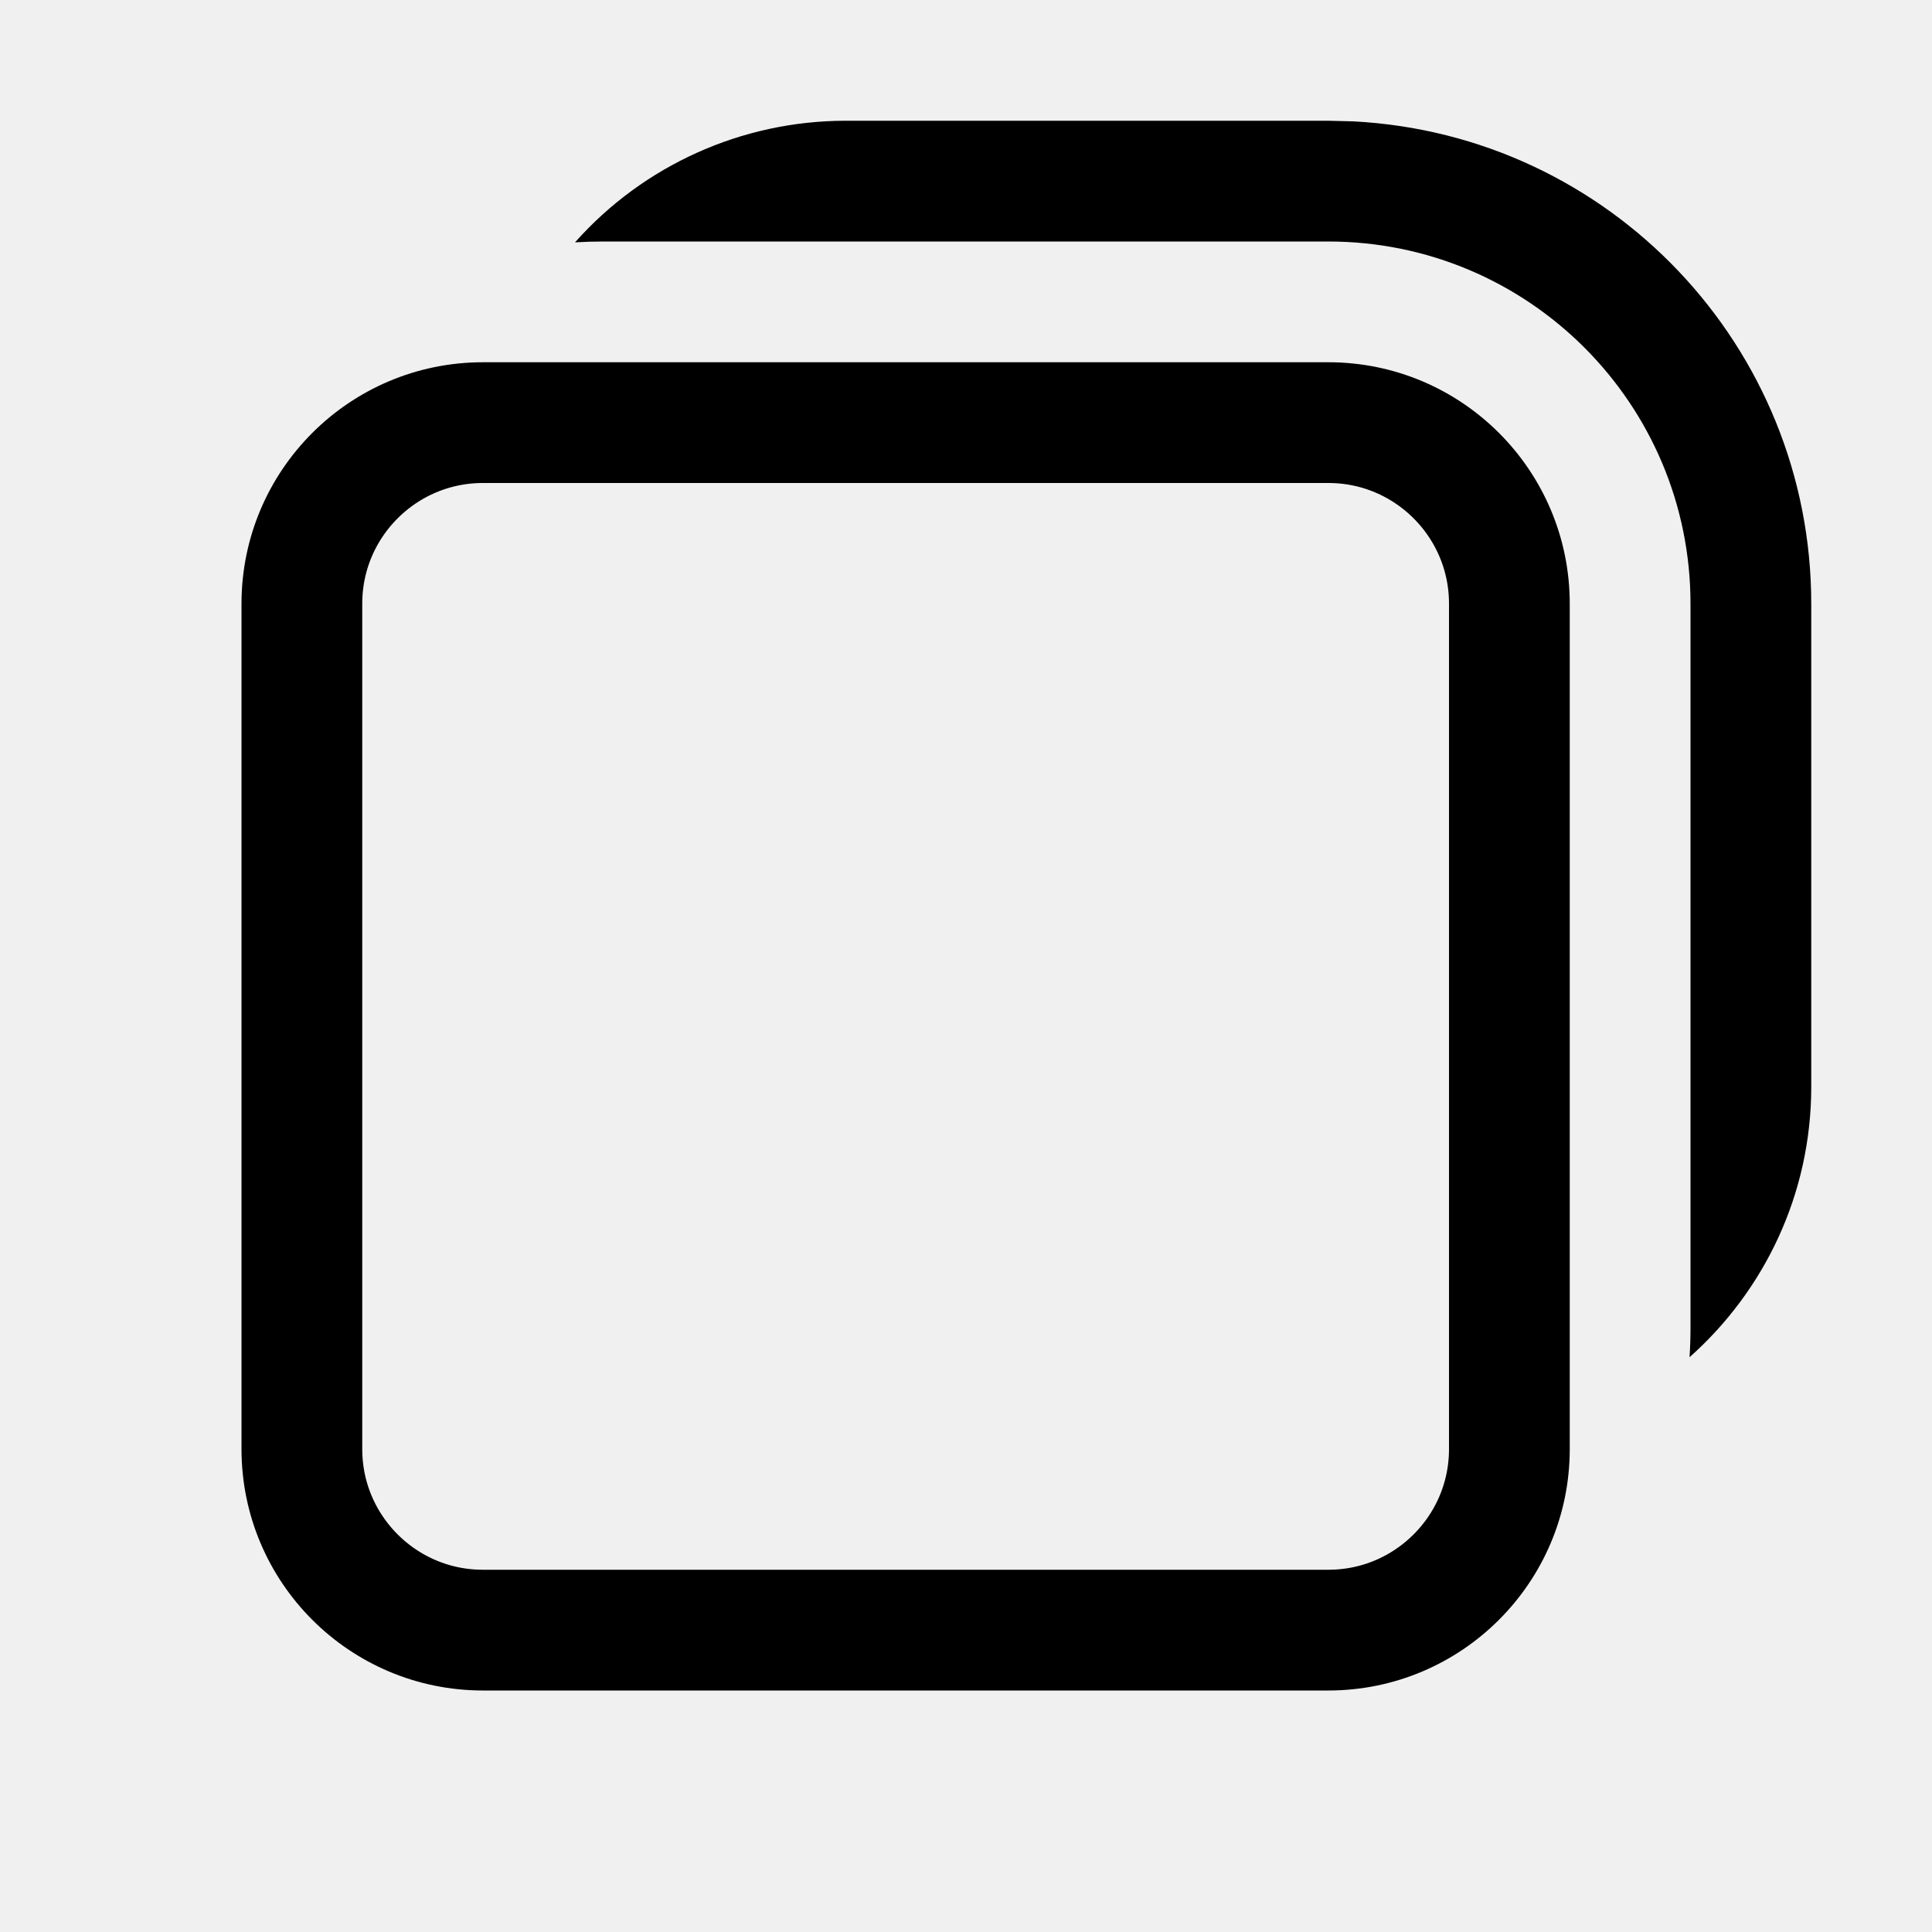
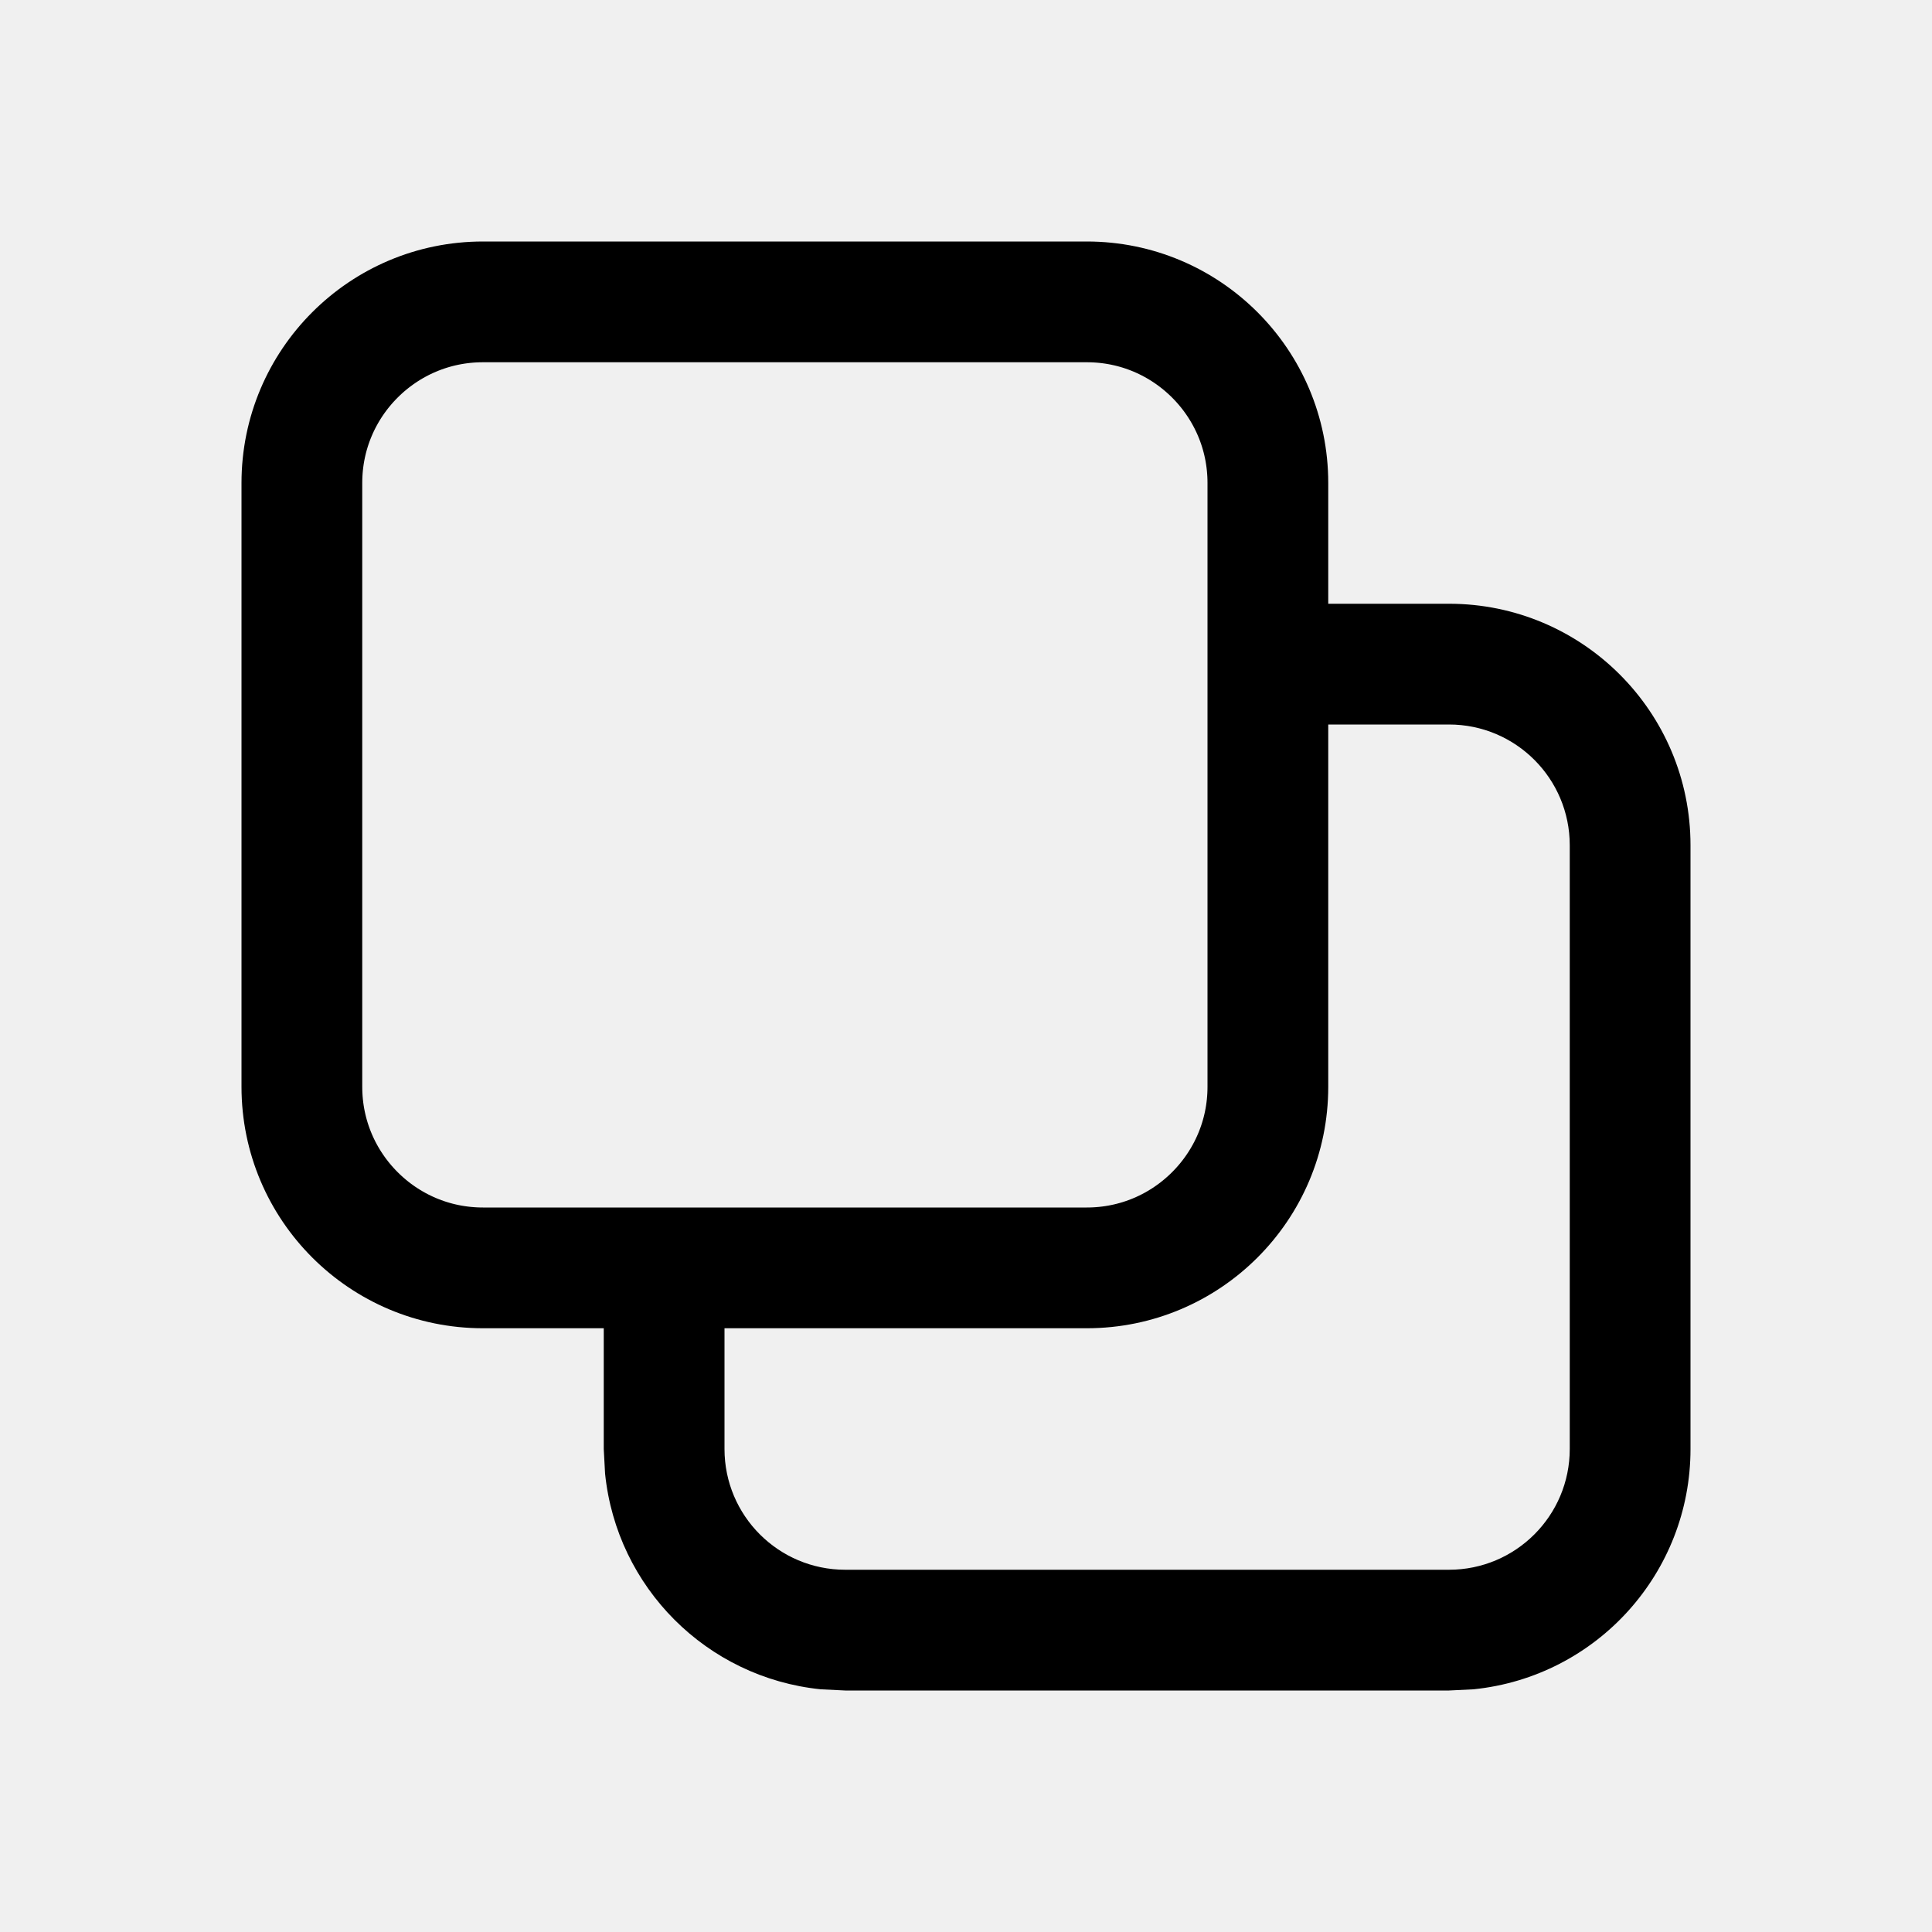
<svg xmlns="http://www.w3.org/2000/svg" fill="none" viewBox="0 0 16 16">
  <mask id="ash-copy-a" fill="#fff">
-     <path d="M2 5a2 2 0 0 1 2-2h7a2 2 0 0 1 2 2v7a2 2 0 0 1-2 2H4a2 2 0 0 1-2-2z" />
+     <path d="M2 4a2 2 0 0 1 2-2h5a2 2 0 0 1 2 2v5a2 2 0 0 1-2 2H4a2 2 0 0 1-2-2z" />
  </mask>
-   <path stroke="#000" stroke-width="2" d="M4 14h7a2 2 0 0 0 2-2V5a2 2 0 0 0-2-2H4a2 2 0 0 0-2 2v7a2 2 0 0 0 2 2Z" mask="url(#ash-copy-a)" />
-   <path fill="#000" d="M11.206 1.005A4 4 0 0 1 15 5v4c0 .892-.39 1.69-1.008 2.24Q14 11.12 14 11V5a3 3 0 0 0-3-3H5q-.12 0-.238.007A3 3 0 0 1 7 1h4z" />
+   <path stroke="#000" stroke-width="2" d="M4 11h5a2 2 0 0 0 2-2V4a2 2 0 0 0-2-2H4a2 2 0 0 0-2 2v5a2 2 0 0 0 2 2Z" mask="url(#ash-copy-a)" />
+   <path fill="#000" d="M12 5a2 2 0 0 1 2 2v5a2 2 0 0 1-1.796 1.99L12 14H7l-.204-.01a2 2 0 0 1-1.785-1.786L5 12v-1.75h1V12a1 1 0 0 0 1 1h5a1 1 0 0 0 1-1V7a1 1 0 0 0-1-1h-1.75V5z" />
</svg>
